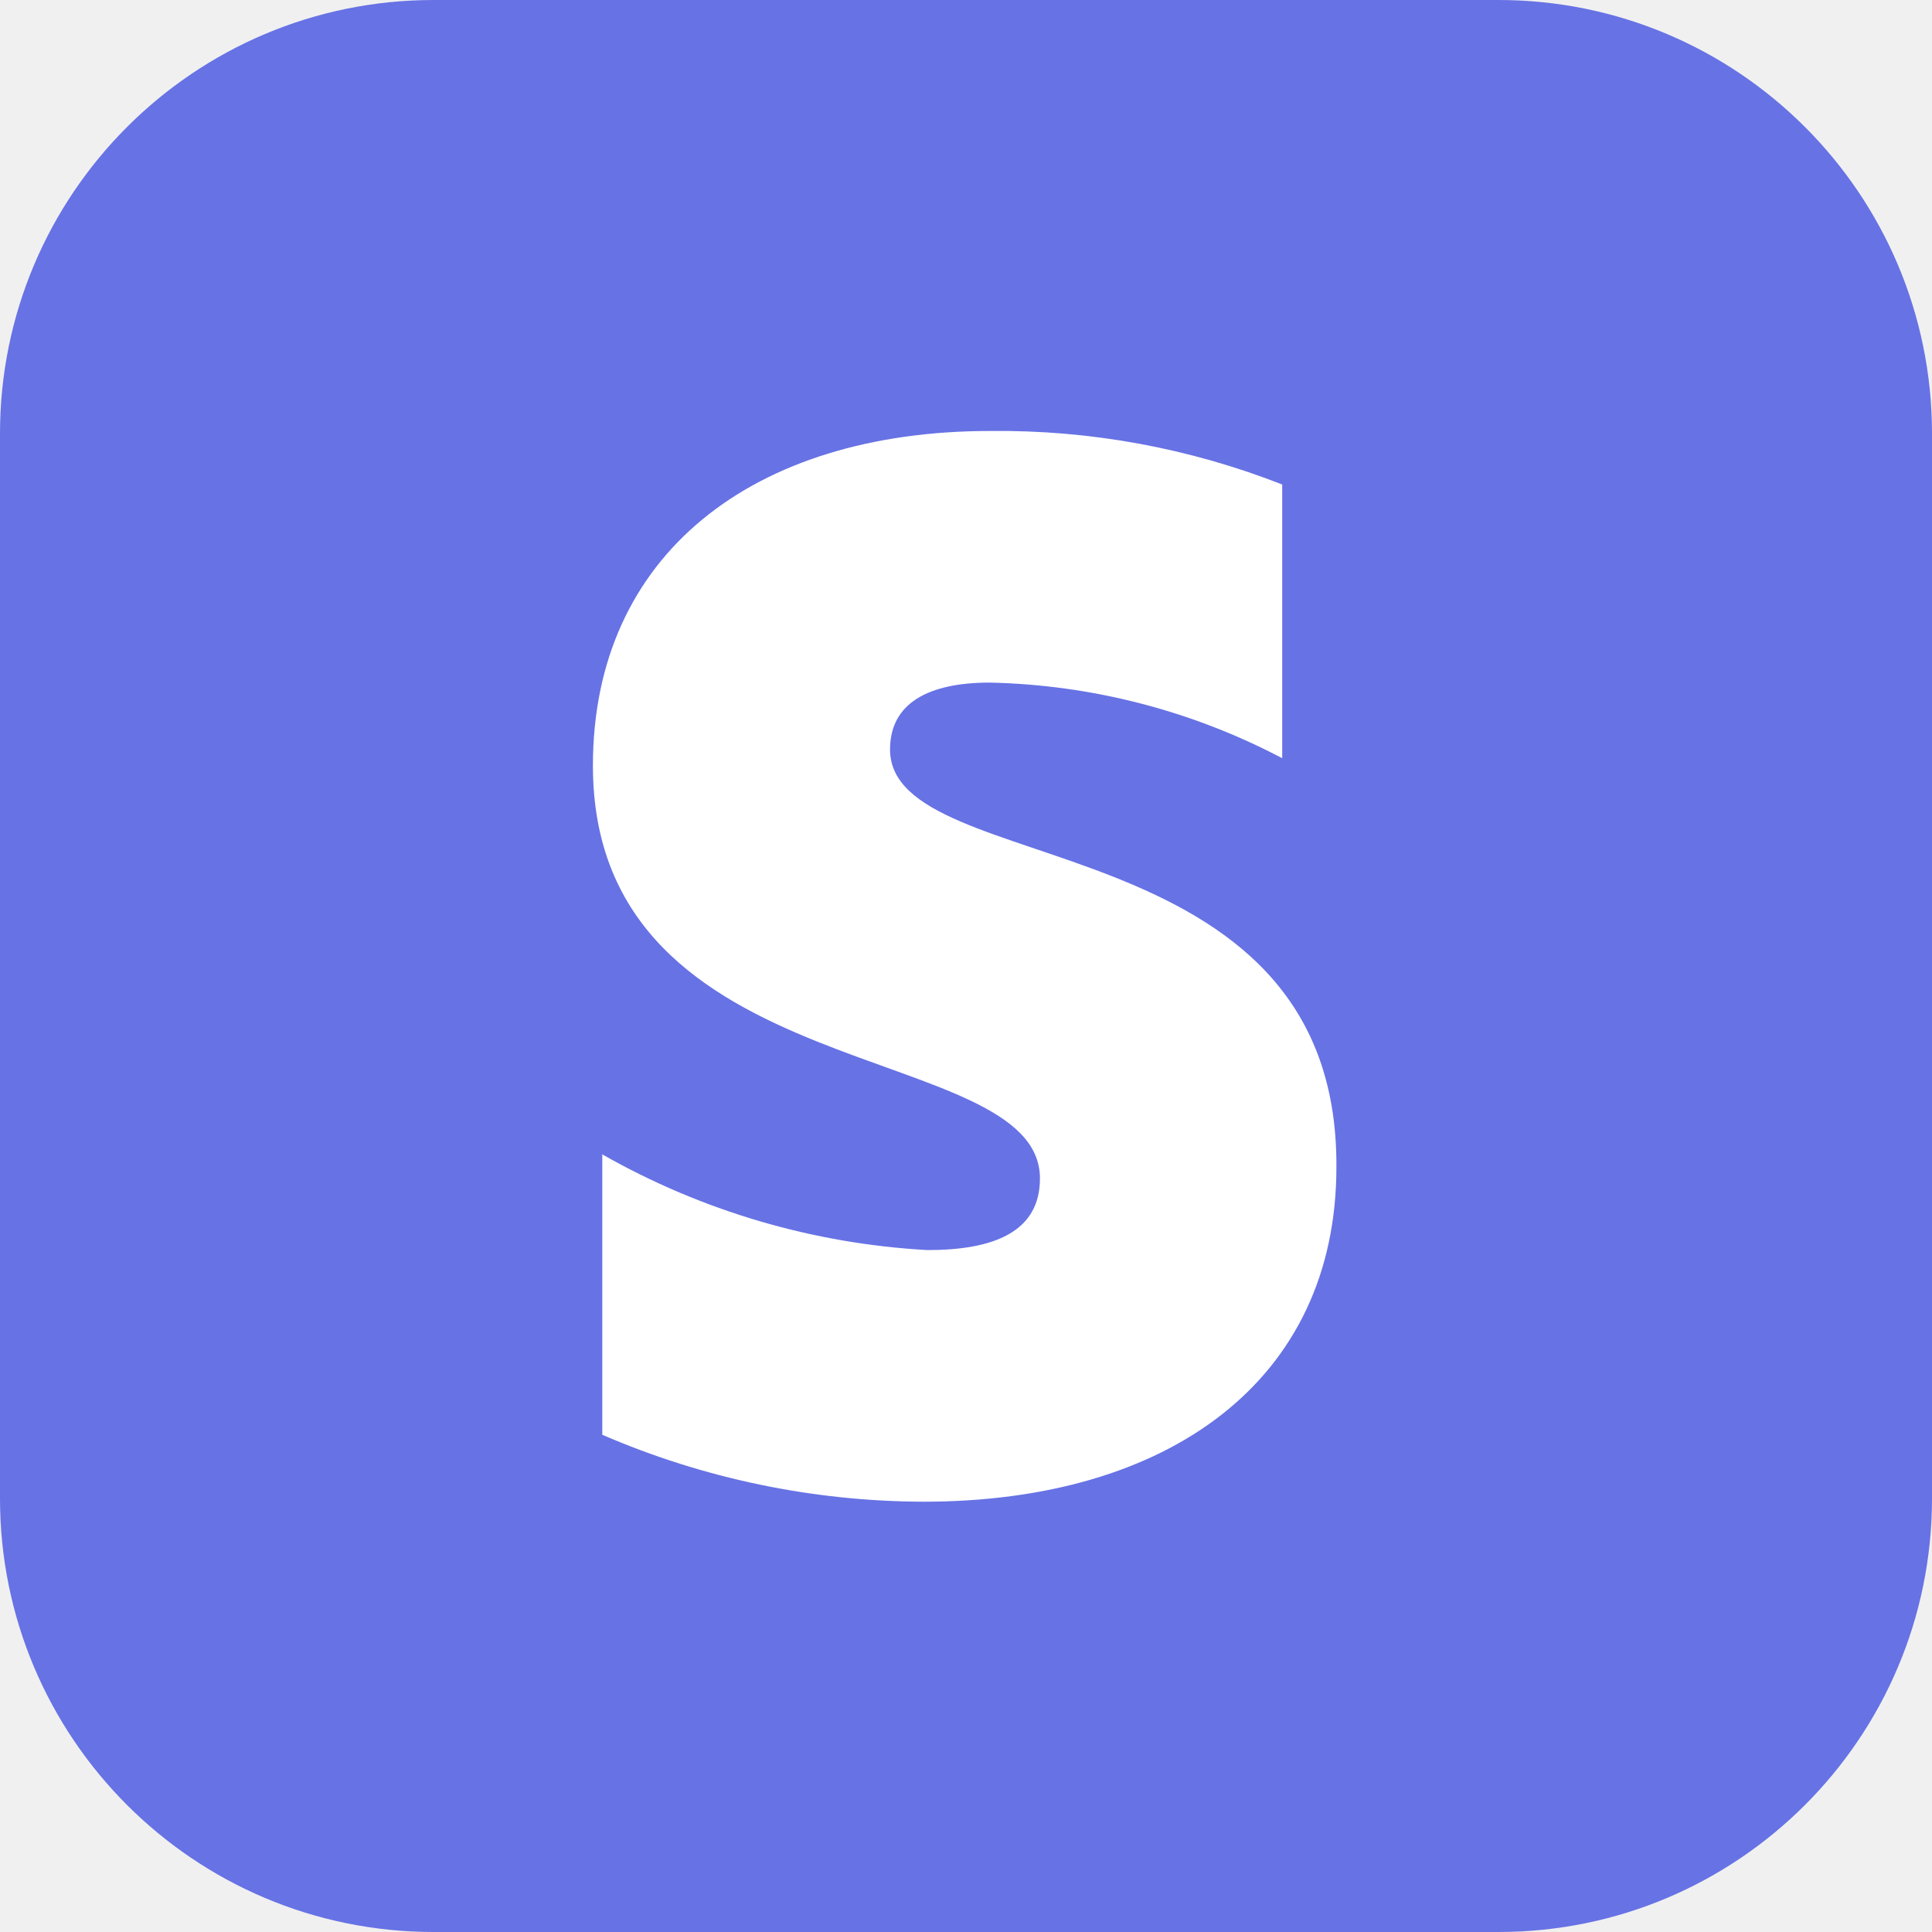
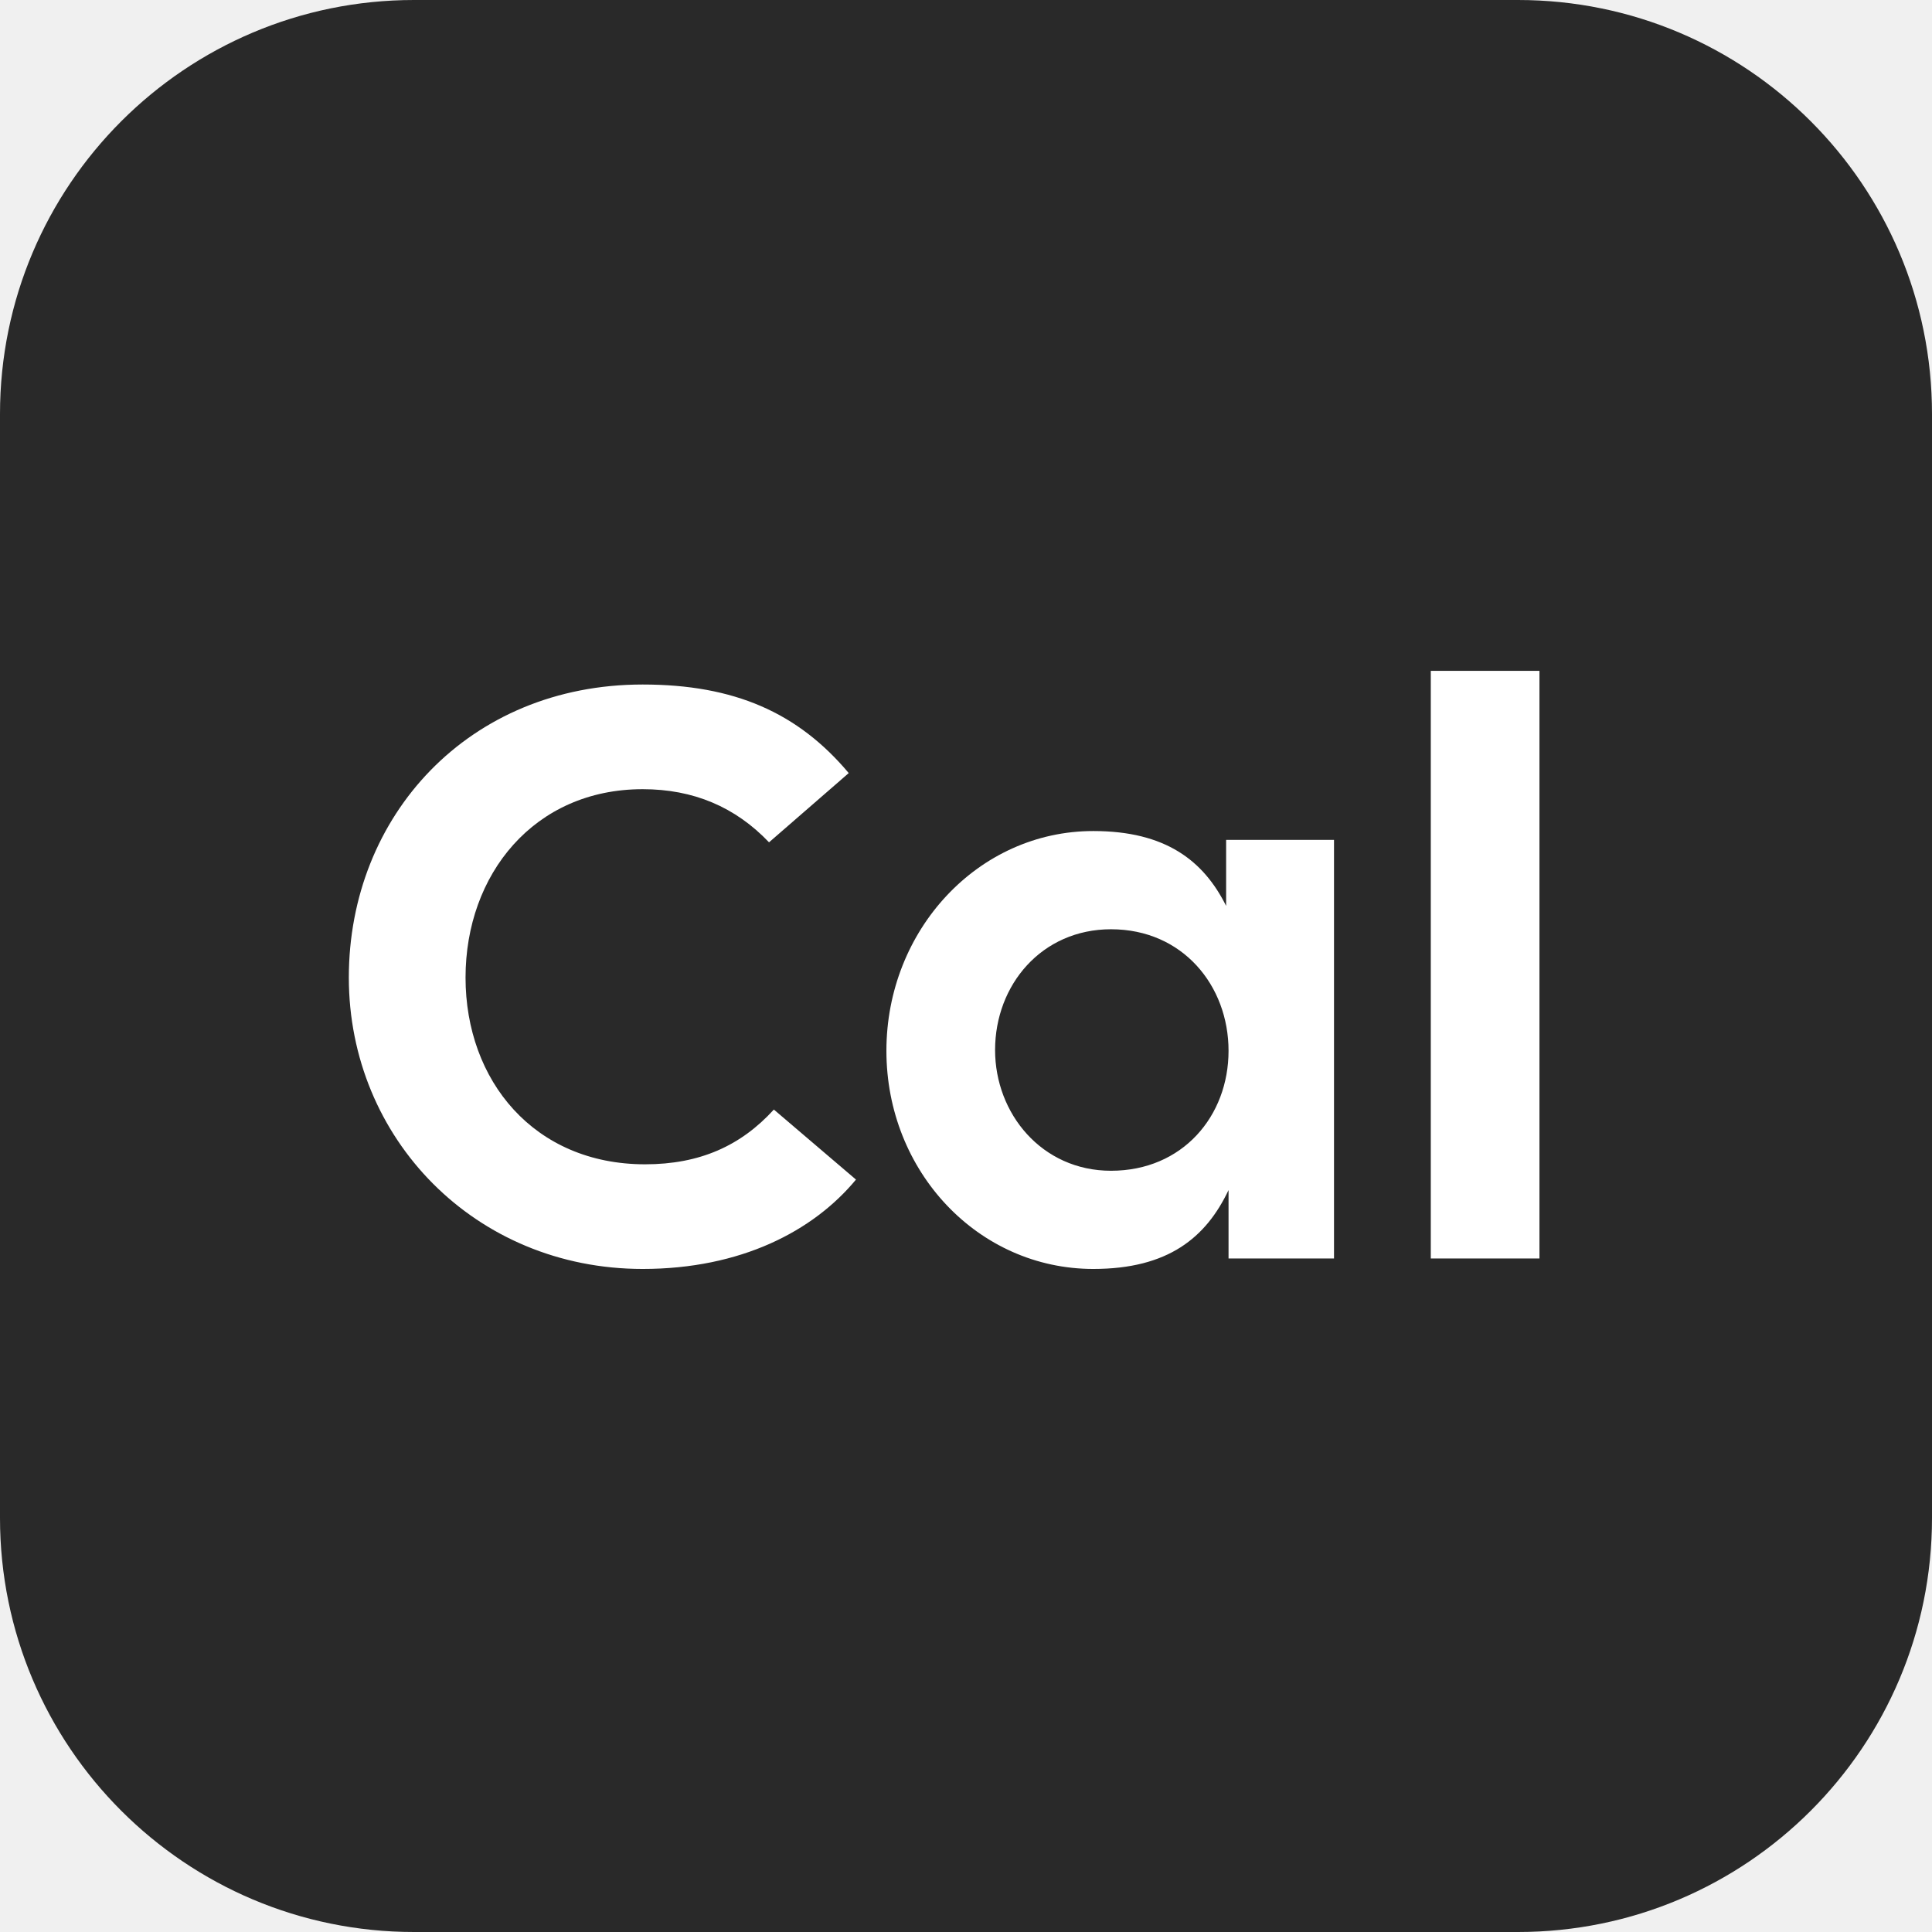
- <svg xmlns="http://www.w3.org/2000/svg" viewBox="0 0 28.87 28.87">
-   <g data-name="Layer 2">
-     <g data-name="Layer 1">
-       <rect width="28.87" height="28.87" fill="#6772e5" rx="6.48" ry="6.48" />
-       <path fill="#fff" fill-rule="evenodd" d="M13.3 11.2c0-.69.57-1 1.49-1a9.84 9.84 0 0 1 4.37 1.13V7.24a11.6 11.6 0 0 0-4.36-.8c-3.56 0-5.94 1.86-5.94 5 0 4.86 6.68 4.07 6.68 6.17 0 .81-.71 1.07-1.68 1.07A11.06 11.06 0 0 1 9 17.25v4.19a12.19 12.19 0 0 0 4.8 1c3.65 0 6.17-1.8 6.17-5 .03-5.21-6.67-4.27-6.67-6.24z" />
-     </g>
-   </g>
+ <svg xmlns="http://www.w3.org/2000/svg" width="56" height="56" fill="none">
+   <rect width="56" height="56" rx="12" fill="#292929" />
+   <path d="M18.628 36.781c2.846 0 4.946-1.096 6.183-2.59l-2.38-2.03c-.957 1.05-2.147 1.587-3.733 1.587-3.22 0-5.204-2.427-5.204-5.413 0-2.987 1.984-5.46 5.134-5.46 1.47 0 2.683.513 3.663 1.54l2.31-2.007c-1.47-1.75-3.313-2.567-5.973-2.567-5.04 0-8.517 3.803-8.517 8.493 0 4.667 3.663 8.447 8.517 8.447ZM31.69 36.781c2.17 0 3.267-.91 3.92-2.286v1.983h3.057V24.344H35.54v1.914c-.653-1.307-1.75-2.17-3.85-2.17-3.337 0-5.997 2.87-5.997 6.37s2.66 6.323 5.997 6.323Zm-2.847-6.346c0-1.89 1.354-3.5 3.36-3.5 2.077 0 3.407 1.633 3.407 3.523 0 1.89-1.33 3.477-3.407 3.477-2.006 0-3.36-1.657-3.36-3.5ZM41.472 36.478h3.15V19.444h-3.15v17.034Z" fill="#fff" />
</svg>
